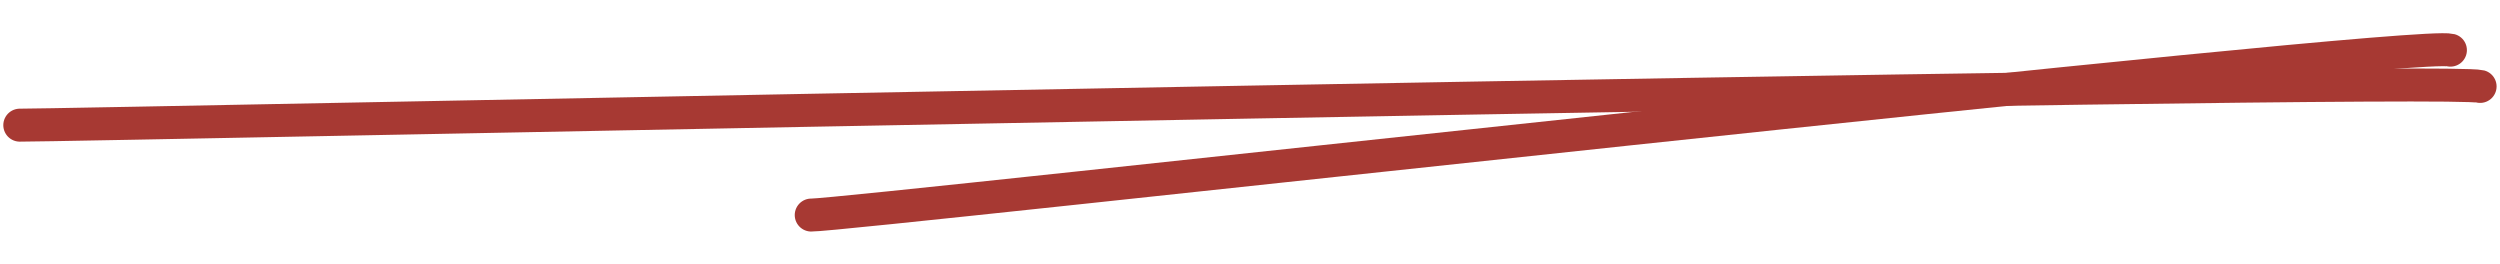
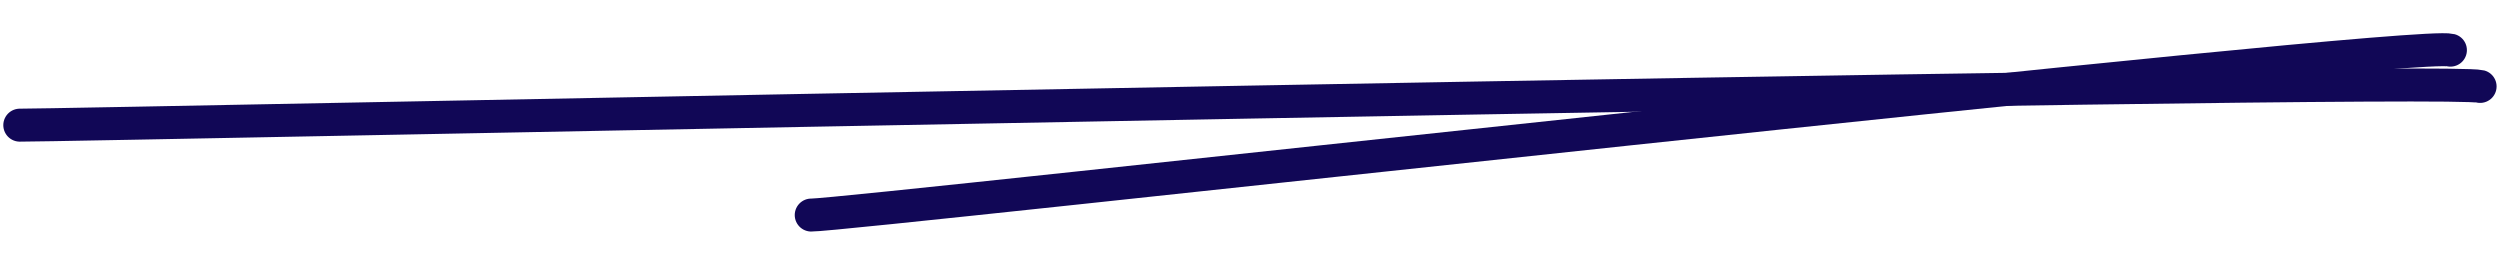
<svg xmlns="http://www.w3.org/2000/svg" viewBox="0 144 379 40" fill="none">
-   <path d="M3 162.974C8.214 163.062 370.119 155.531 375.983 157.102" stroke="#A73933" stroke-width="5" stroke-linecap="round" />
-   <path d="M122.982 176.602C128.197 176.69 365.618 150.031 371.482 151.602" stroke="#A73933" stroke-width="5" stroke-linecap="round" />
+   <path d="M3 162.974C8.214 163.062 370.119 155.531 375.983 157.102" stroke="#110756" stroke-width="5" stroke-linecap="round" />
+   <path d="M122.982 176.602C128.197 176.69 365.618 150.031 371.482 151.602" stroke="#110756" stroke-width="5" stroke-linecap="round" />
</svg>
